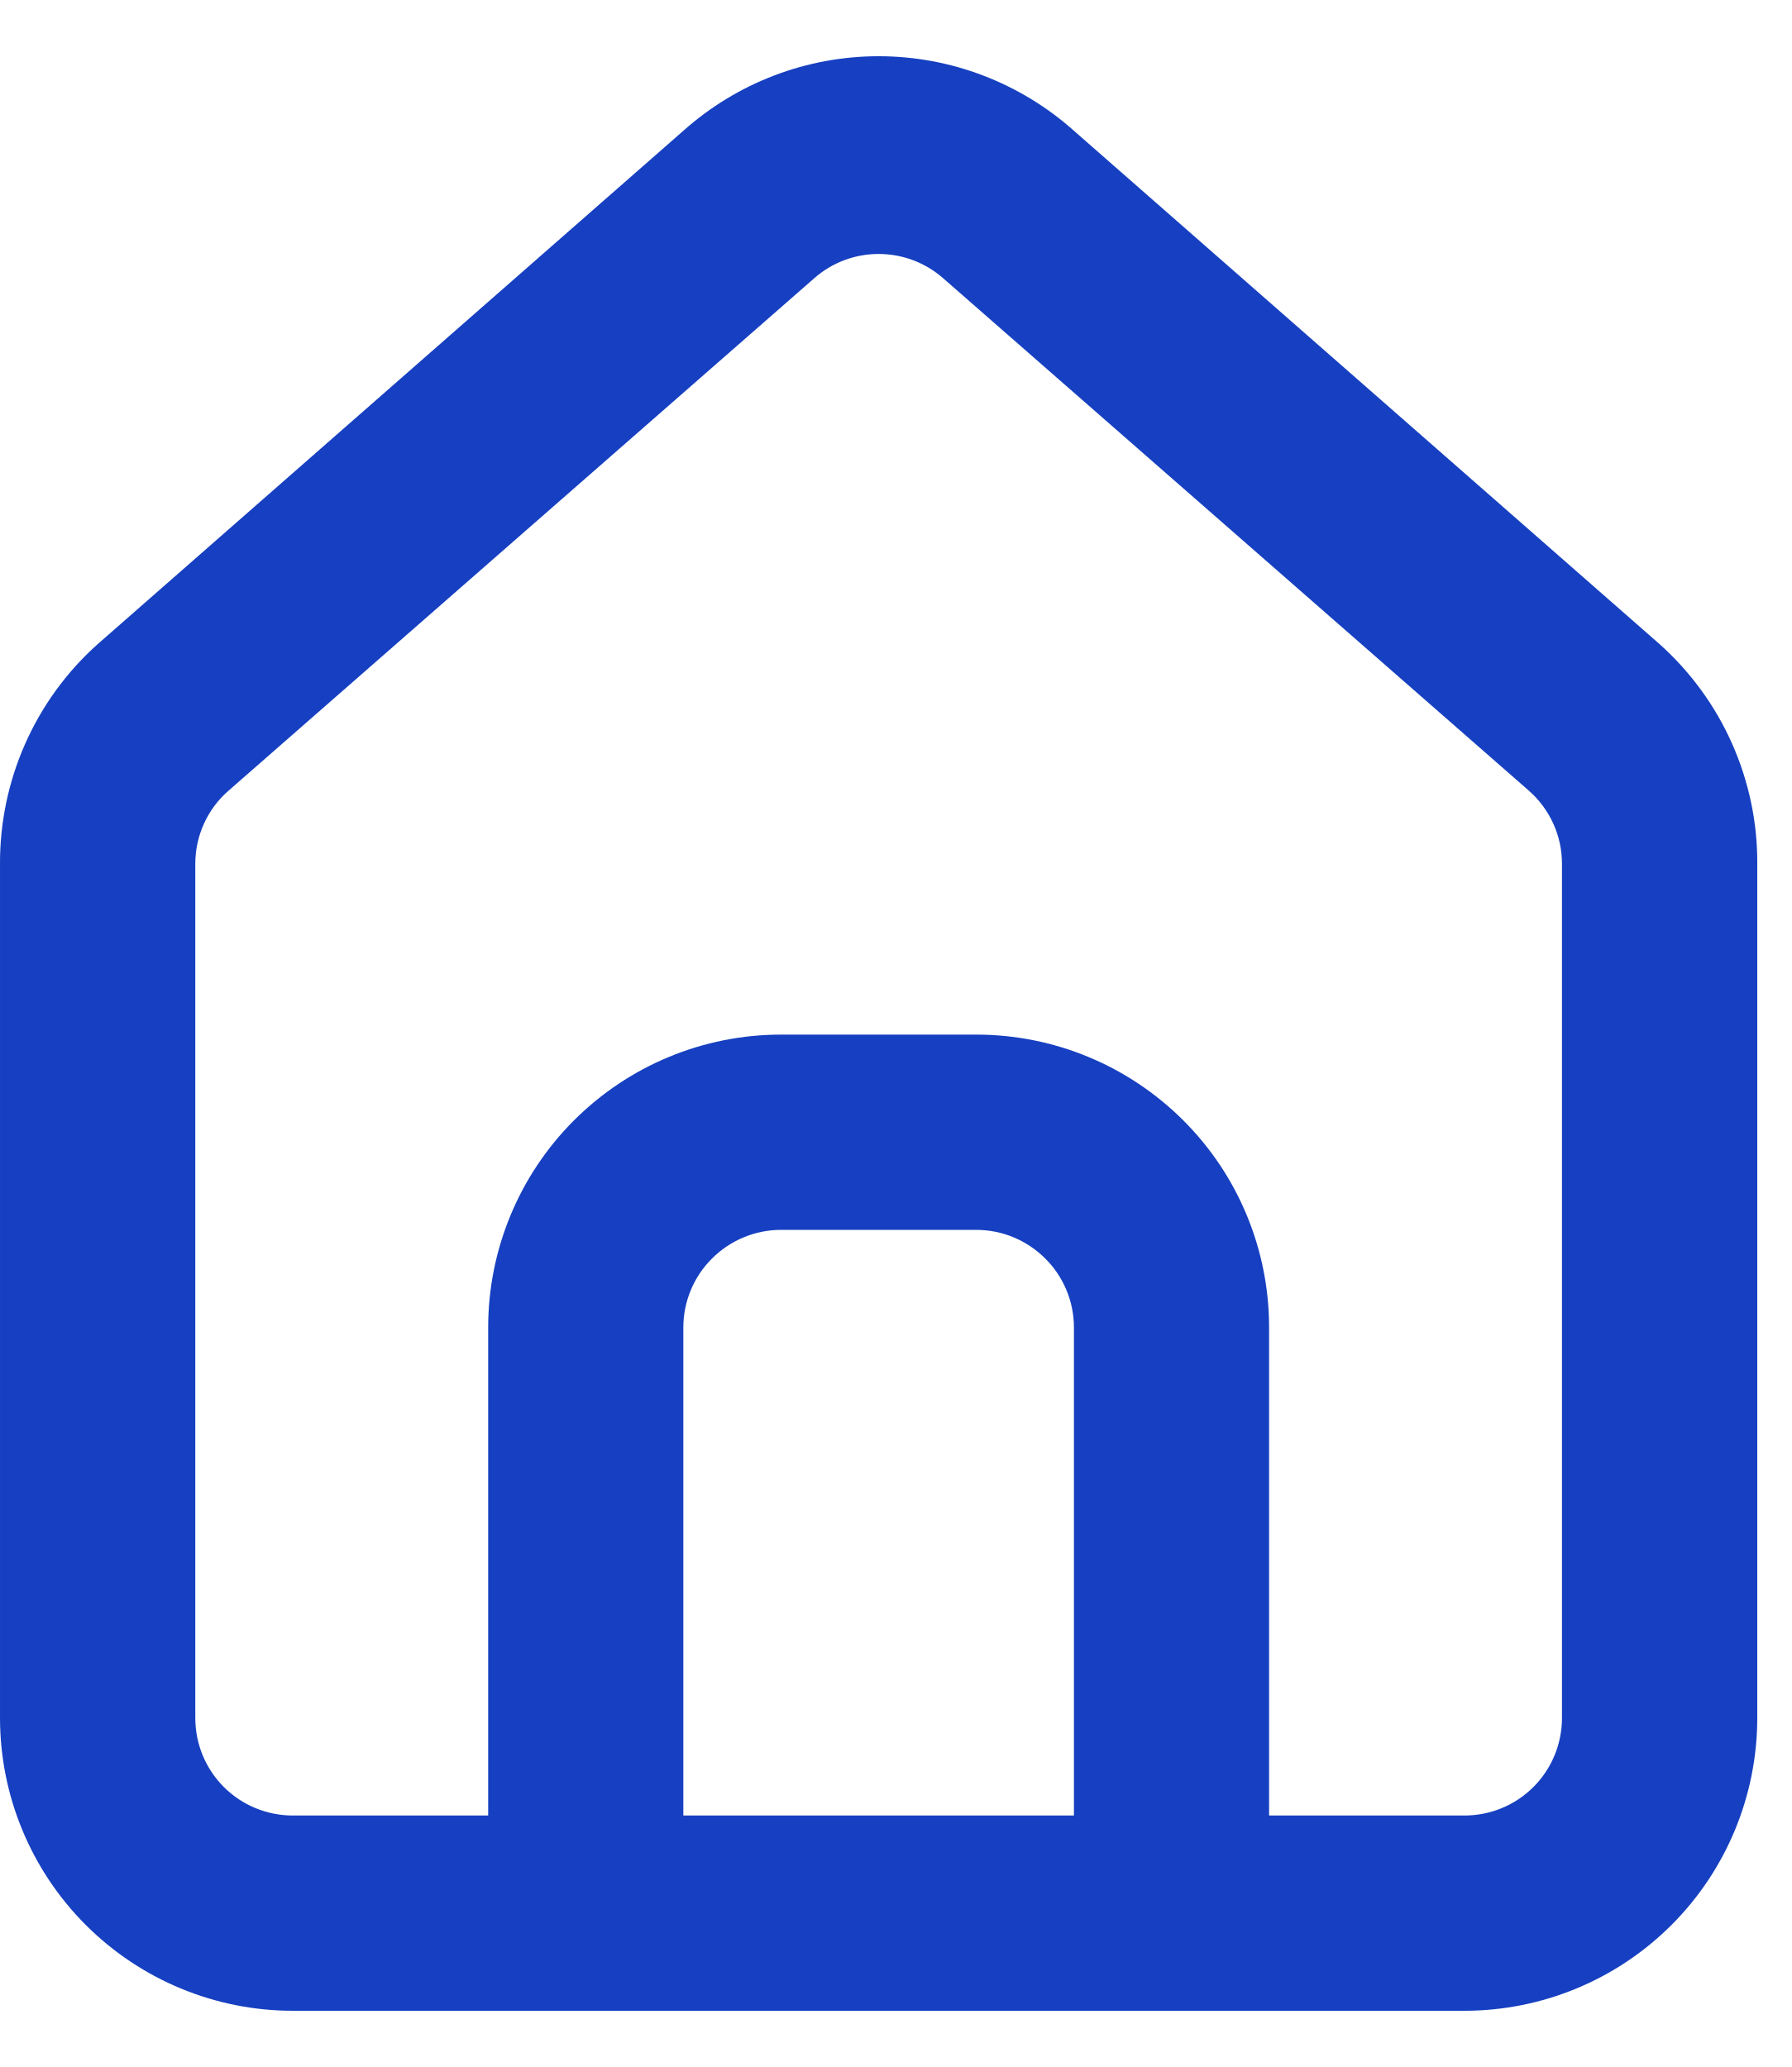
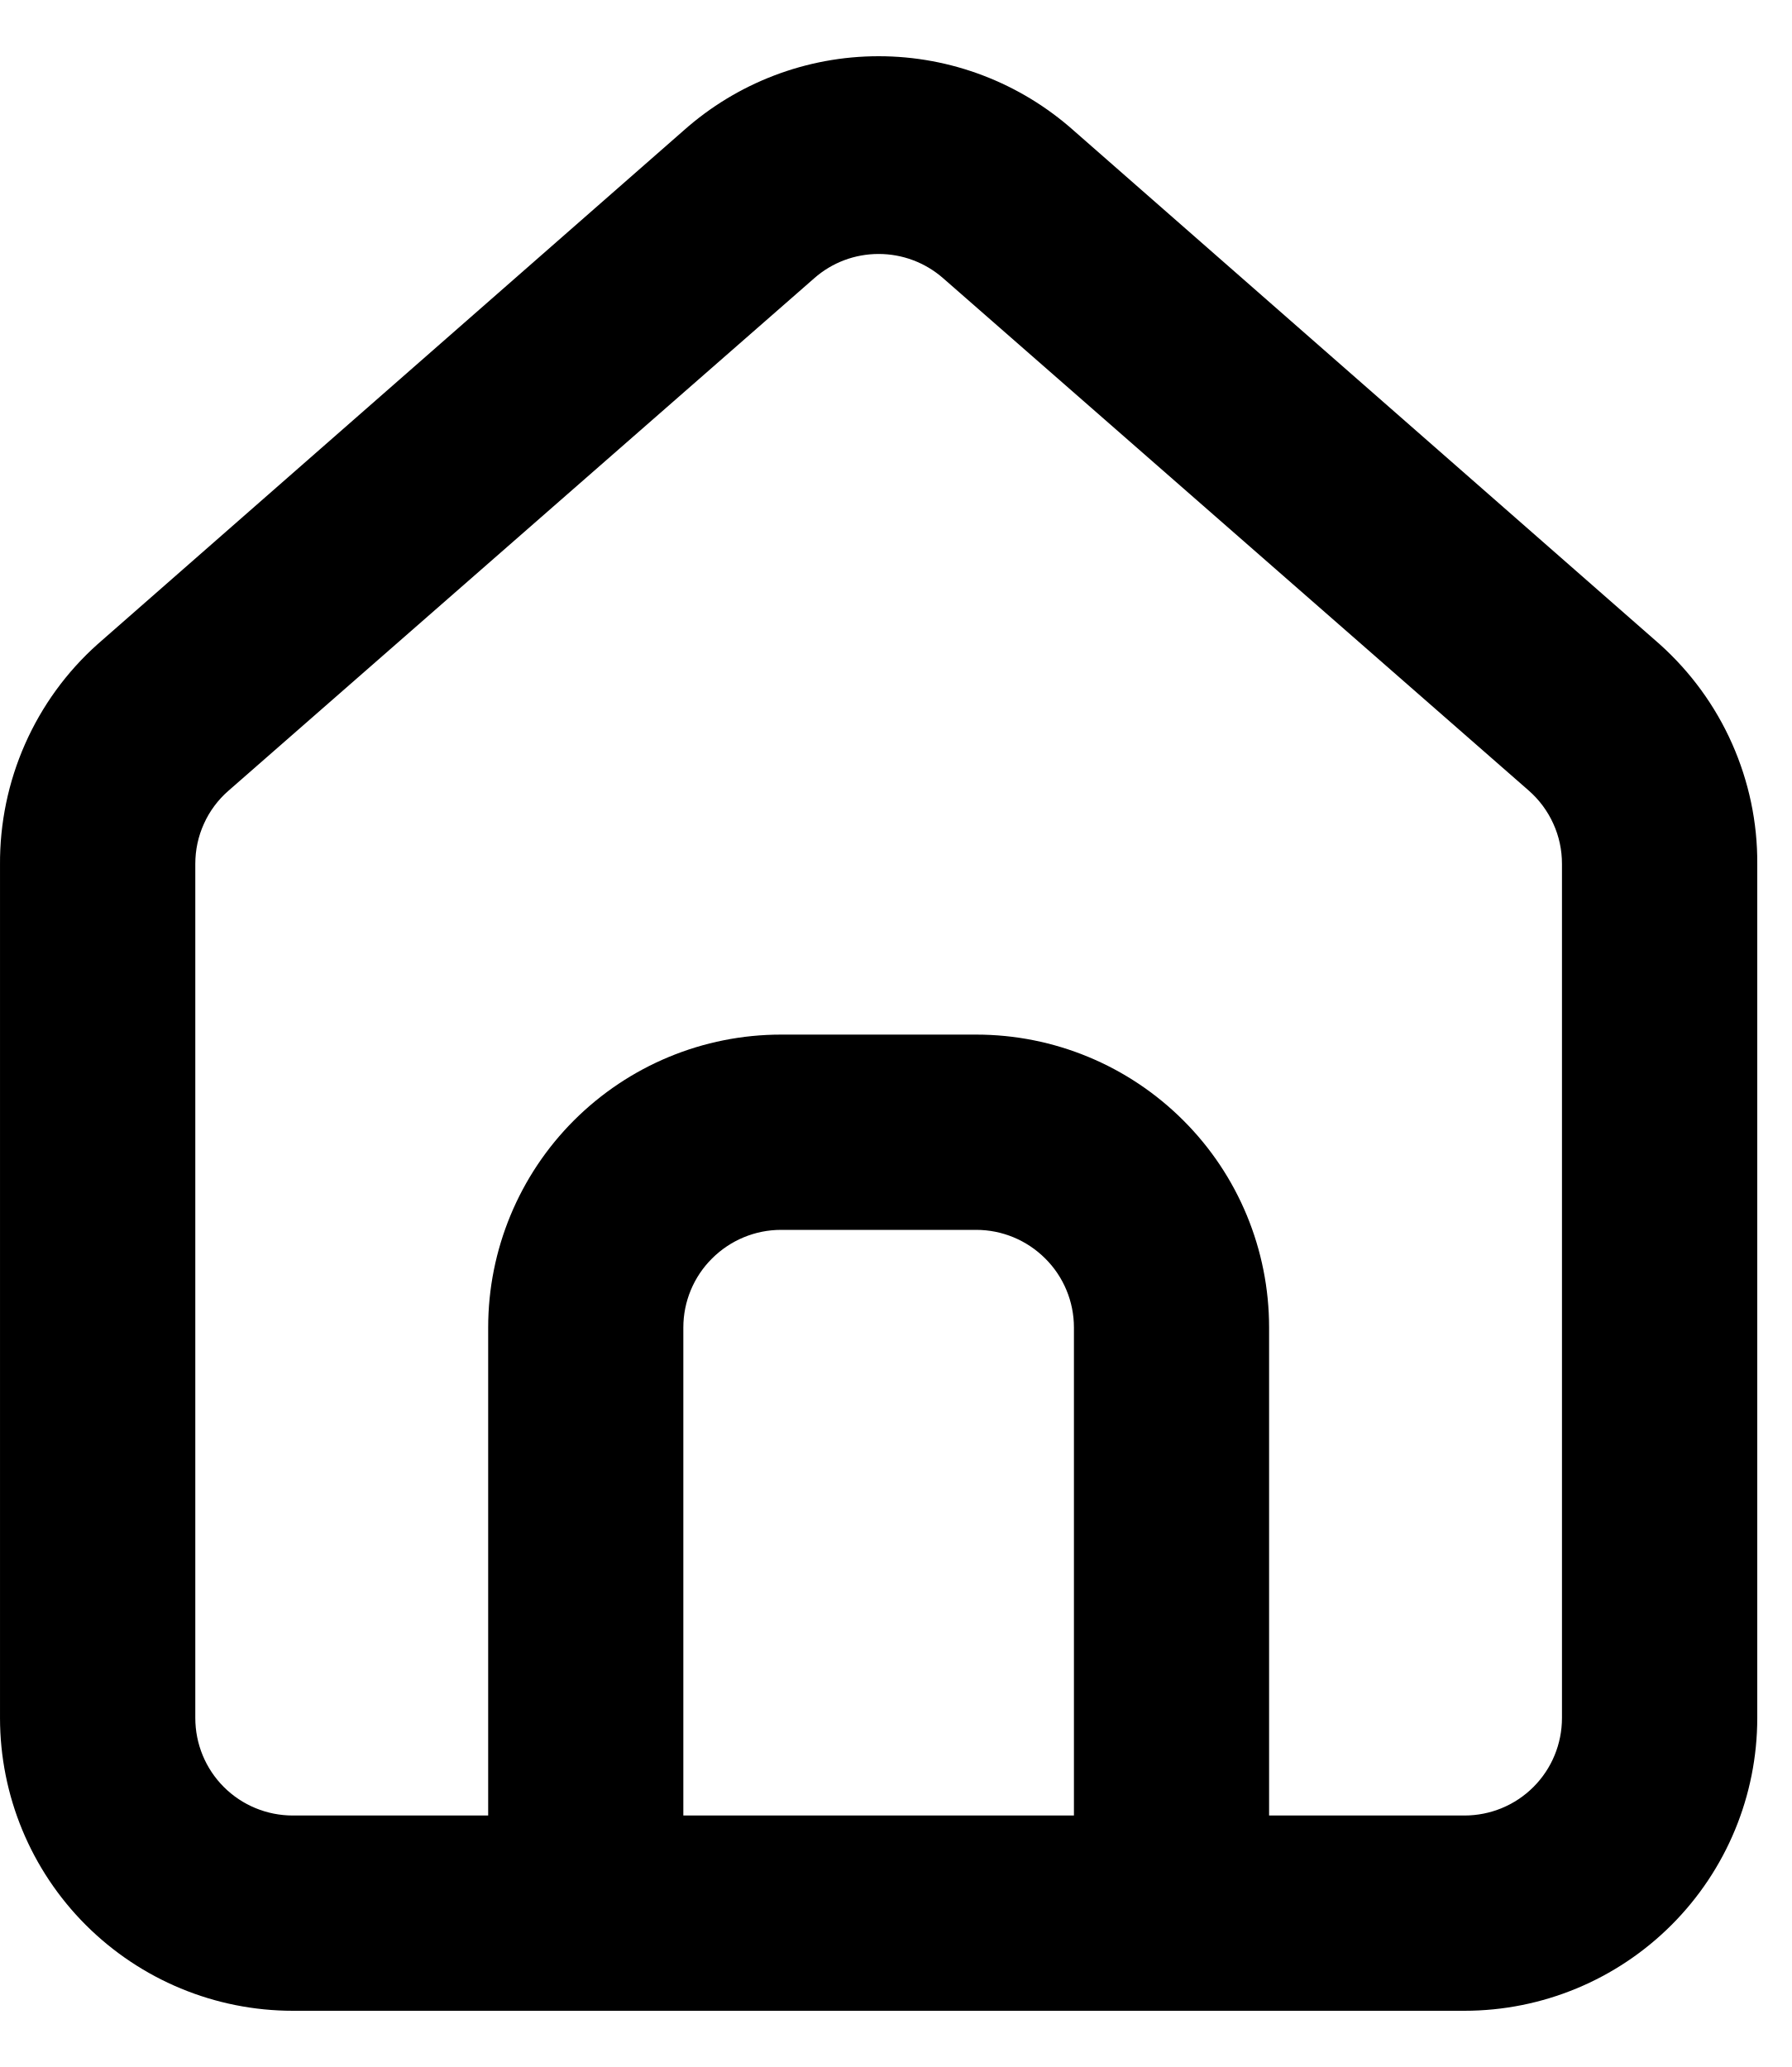
<svg xmlns="http://www.w3.org/2000/svg" width="13" height="15" viewBox="0 0 13 15" fill="none">
-   <path d="M12.042 4.675L7.792 0.949C7.402 0.601 6.898 0.408 6.375 0.408C5.852 0.408 5.348 0.601 4.958 0.949L0.708 4.675C0.483 4.876 0.304 5.123 0.182 5.399C0.06 5.675 -0.002 5.974 6.71458e-05 6.276V12.467C6.71458e-05 13.03 0.224 13.571 0.622 13.969C1.021 14.368 1.561 14.592 2.125 14.592H10.625C11.189 14.592 11.729 14.368 12.128 13.969C12.526 13.571 12.75 13.03 12.75 12.467V6.269C12.752 5.968 12.689 5.671 12.567 5.396C12.445 5.121 12.266 4.876 12.042 4.675ZM7.792 13.175H4.958V9.633C4.958 9.446 5.033 9.265 5.166 9.133C5.299 9 5.479 8.925 5.667 8.925H7.083C7.271 8.925 7.451 9 7.584 9.133C7.717 9.265 7.792 9.446 7.792 9.633V13.175ZM11.333 12.467C11.333 12.655 11.259 12.835 11.126 12.968C10.993 13.101 10.813 13.175 10.625 13.175H9.208V9.633C9.208 9.07 8.985 8.529 8.586 8.131C8.187 7.732 7.647 7.508 7.083 7.508H5.667C5.103 7.508 4.563 7.732 4.164 8.131C3.766 8.529 3.542 9.07 3.542 9.633V13.175H2.125C1.937 13.175 1.757 13.101 1.624 12.968C1.491 12.835 1.417 12.655 1.417 12.467V6.269C1.417 6.168 1.438 6.069 1.48 5.977C1.521 5.886 1.582 5.804 1.658 5.738L5.908 2.019C6.037 1.905 6.203 1.843 6.375 1.843C6.547 1.843 6.713 1.905 6.843 2.019L11.093 5.738C11.168 5.804 11.229 5.886 11.27 5.977C11.312 6.069 11.333 6.168 11.333 6.269V12.467Z" fill="#1640C1" />
+   <path d="M12.042 4.675L7.792 0.949C7.402 0.601 6.898 0.408 6.375 0.408C5.852 0.408 5.348 0.601 4.958 0.949L0.708 4.675C0.483 4.876 0.304 5.123 0.182 5.399C0.06 5.675 -0.002 5.974 6.71458e-05 6.276V12.467C6.71458e-05 13.03 0.224 13.571 0.622 13.969C1.021 14.368 1.561 14.592 2.125 14.592H10.625C11.189 14.592 11.729 14.368 12.128 13.969C12.526 13.571 12.75 13.03 12.75 12.467V6.269C12.752 5.968 12.689 5.671 12.567 5.396C12.445 5.121 12.266 4.876 12.042 4.675ZM7.792 13.175H4.958V9.633C4.958 9.446 5.033 9.265 5.166 9.133C5.299 9 5.479 8.925 5.667 8.925H7.083C7.271 8.925 7.451 9 7.584 9.133C7.717 9.265 7.792 9.446 7.792 9.633V13.175ZM11.333 12.467C11.333 12.655 11.259 12.835 11.126 12.968C10.993 13.101 10.813 13.175 10.625 13.175H9.208V9.633C9.208 9.07 8.985 8.529 8.586 8.131C8.187 7.732 7.647 7.508 7.083 7.508H5.667C5.103 7.508 4.563 7.732 4.164 8.131C3.766 8.529 3.542 9.07 3.542 9.633V13.175H2.125C1.937 13.175 1.757 13.101 1.624 12.968C1.491 12.835 1.417 12.655 1.417 12.467V6.269C1.417 6.168 1.438 6.069 1.48 5.977C1.521 5.886 1.582 5.804 1.658 5.738L5.908 2.019C6.037 1.905 6.203 1.843 6.375 1.843C6.547 1.843 6.713 1.905 6.843 2.019L11.093 5.738C11.168 5.804 11.229 5.886 11.27 5.977C11.312 6.069 11.333 6.168 11.333 6.269V12.467Z" fill="black" />
</svg>
